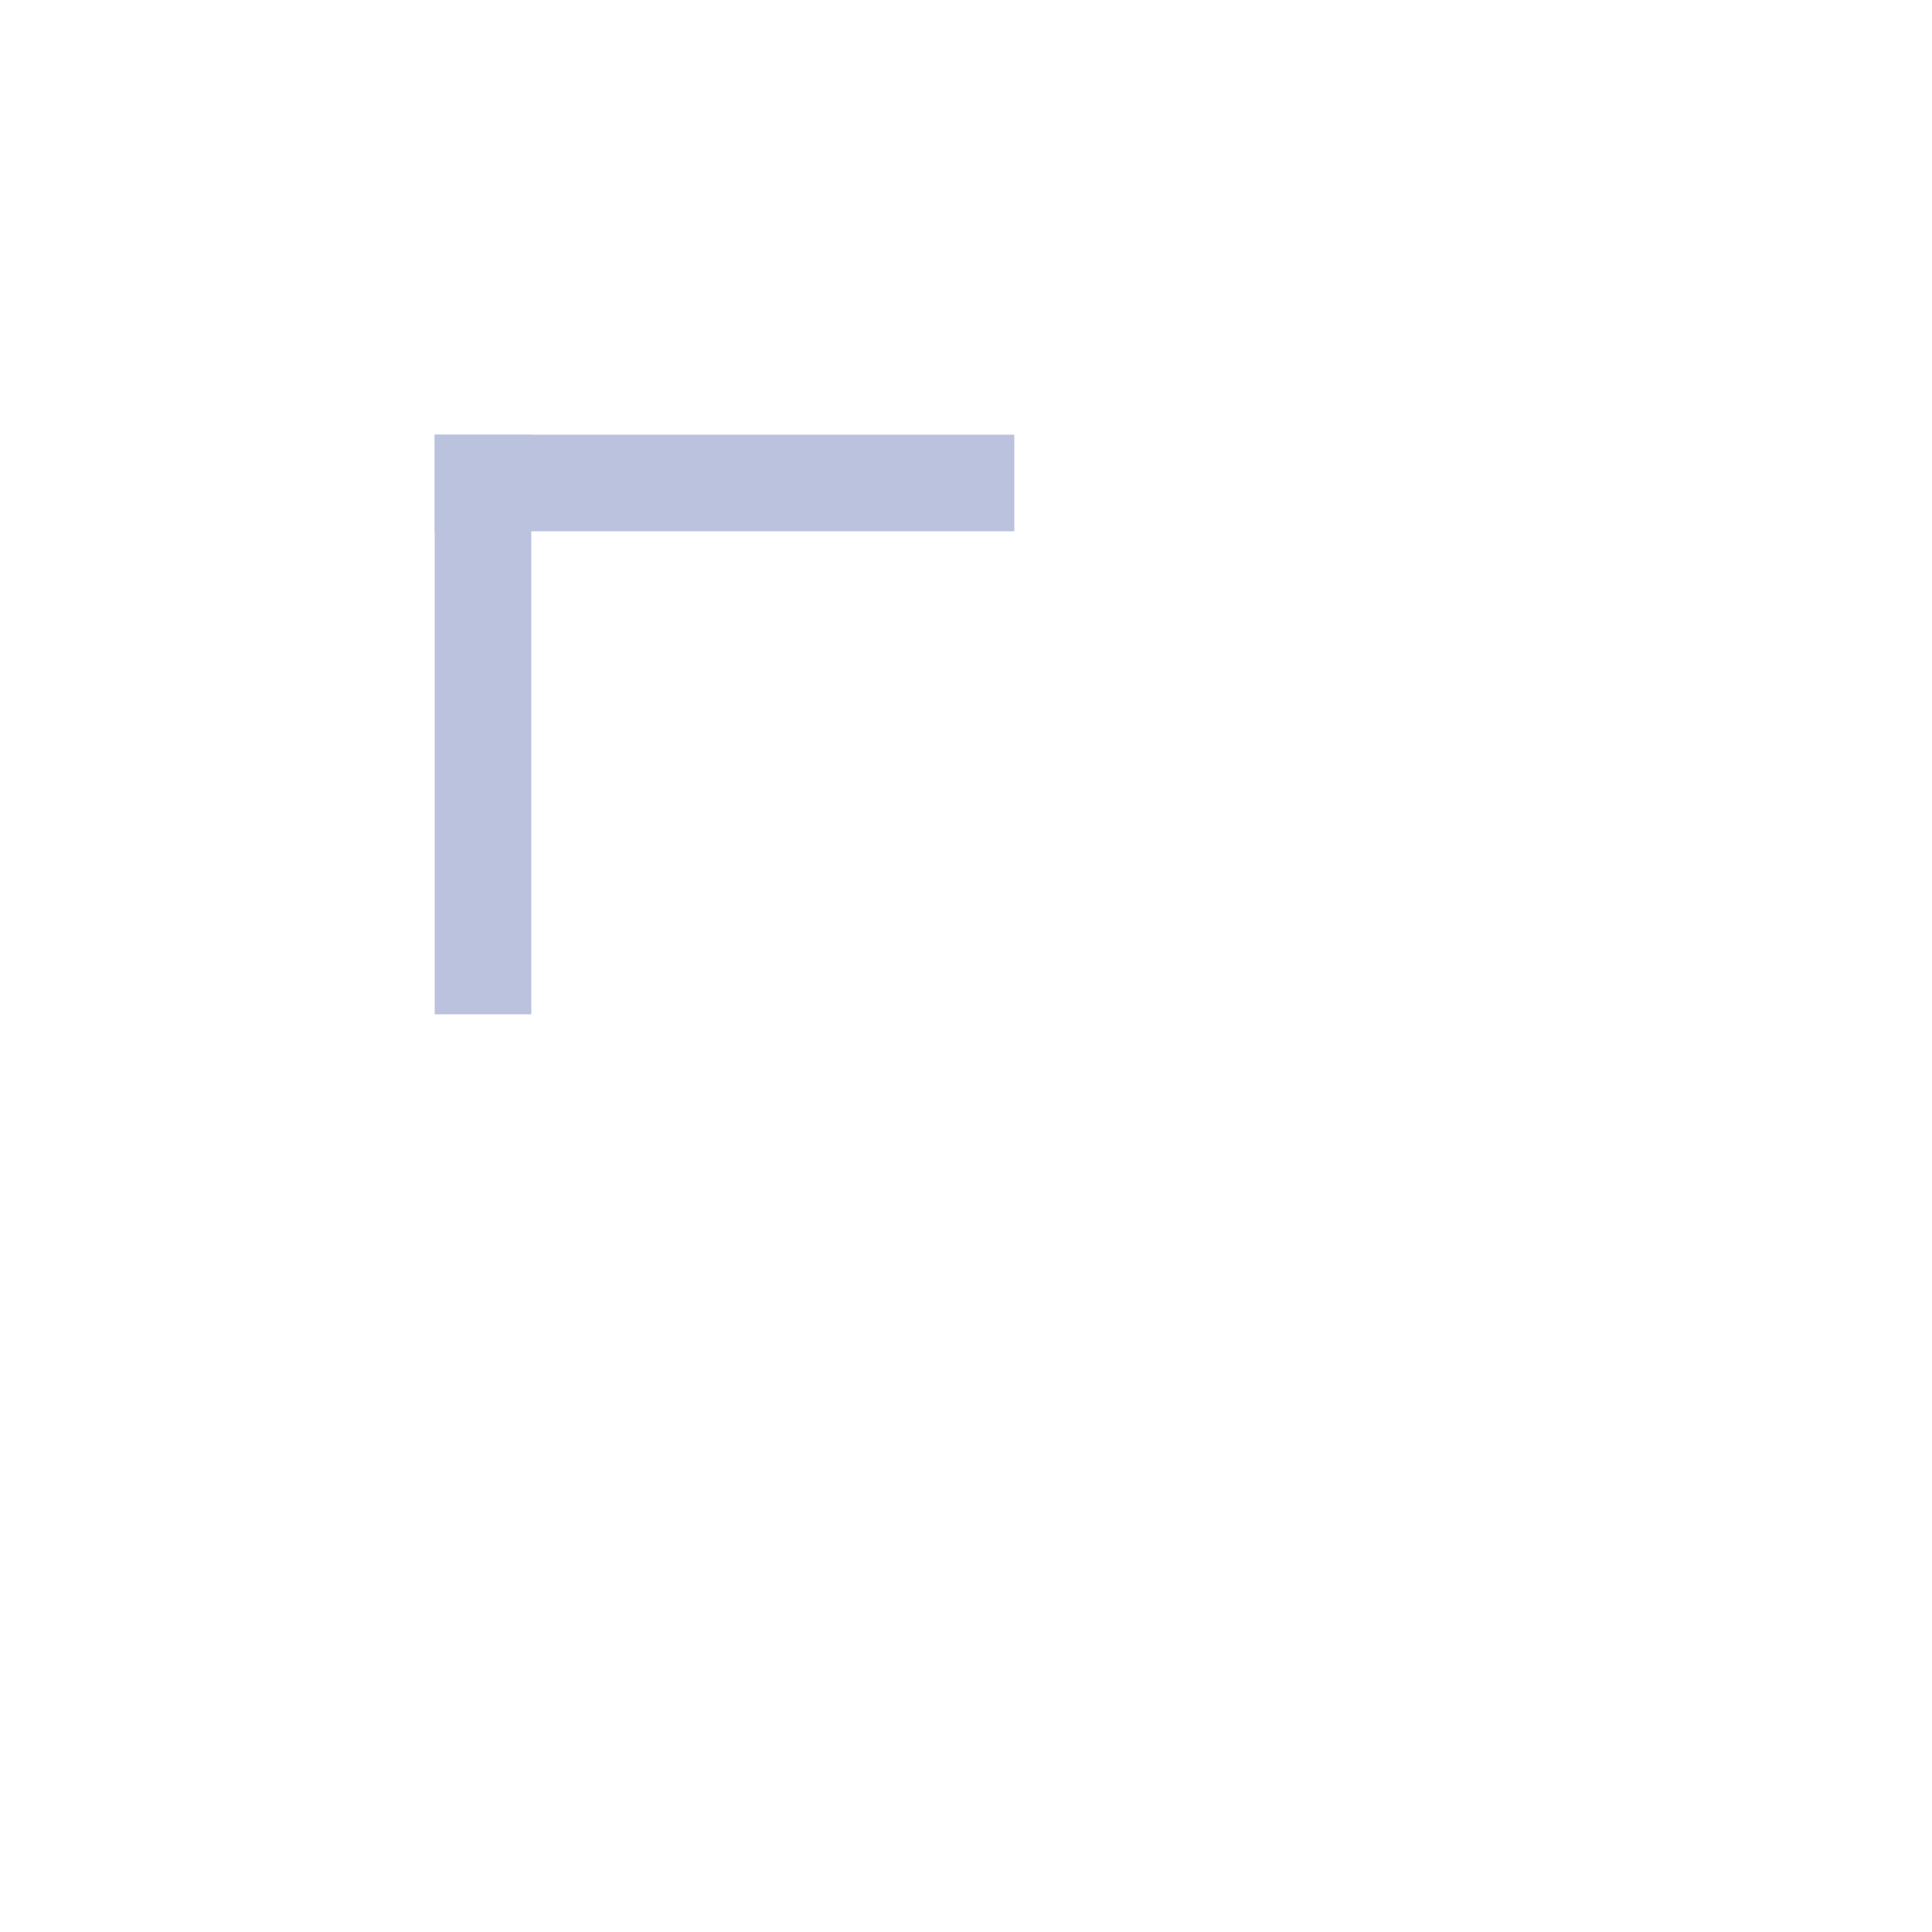
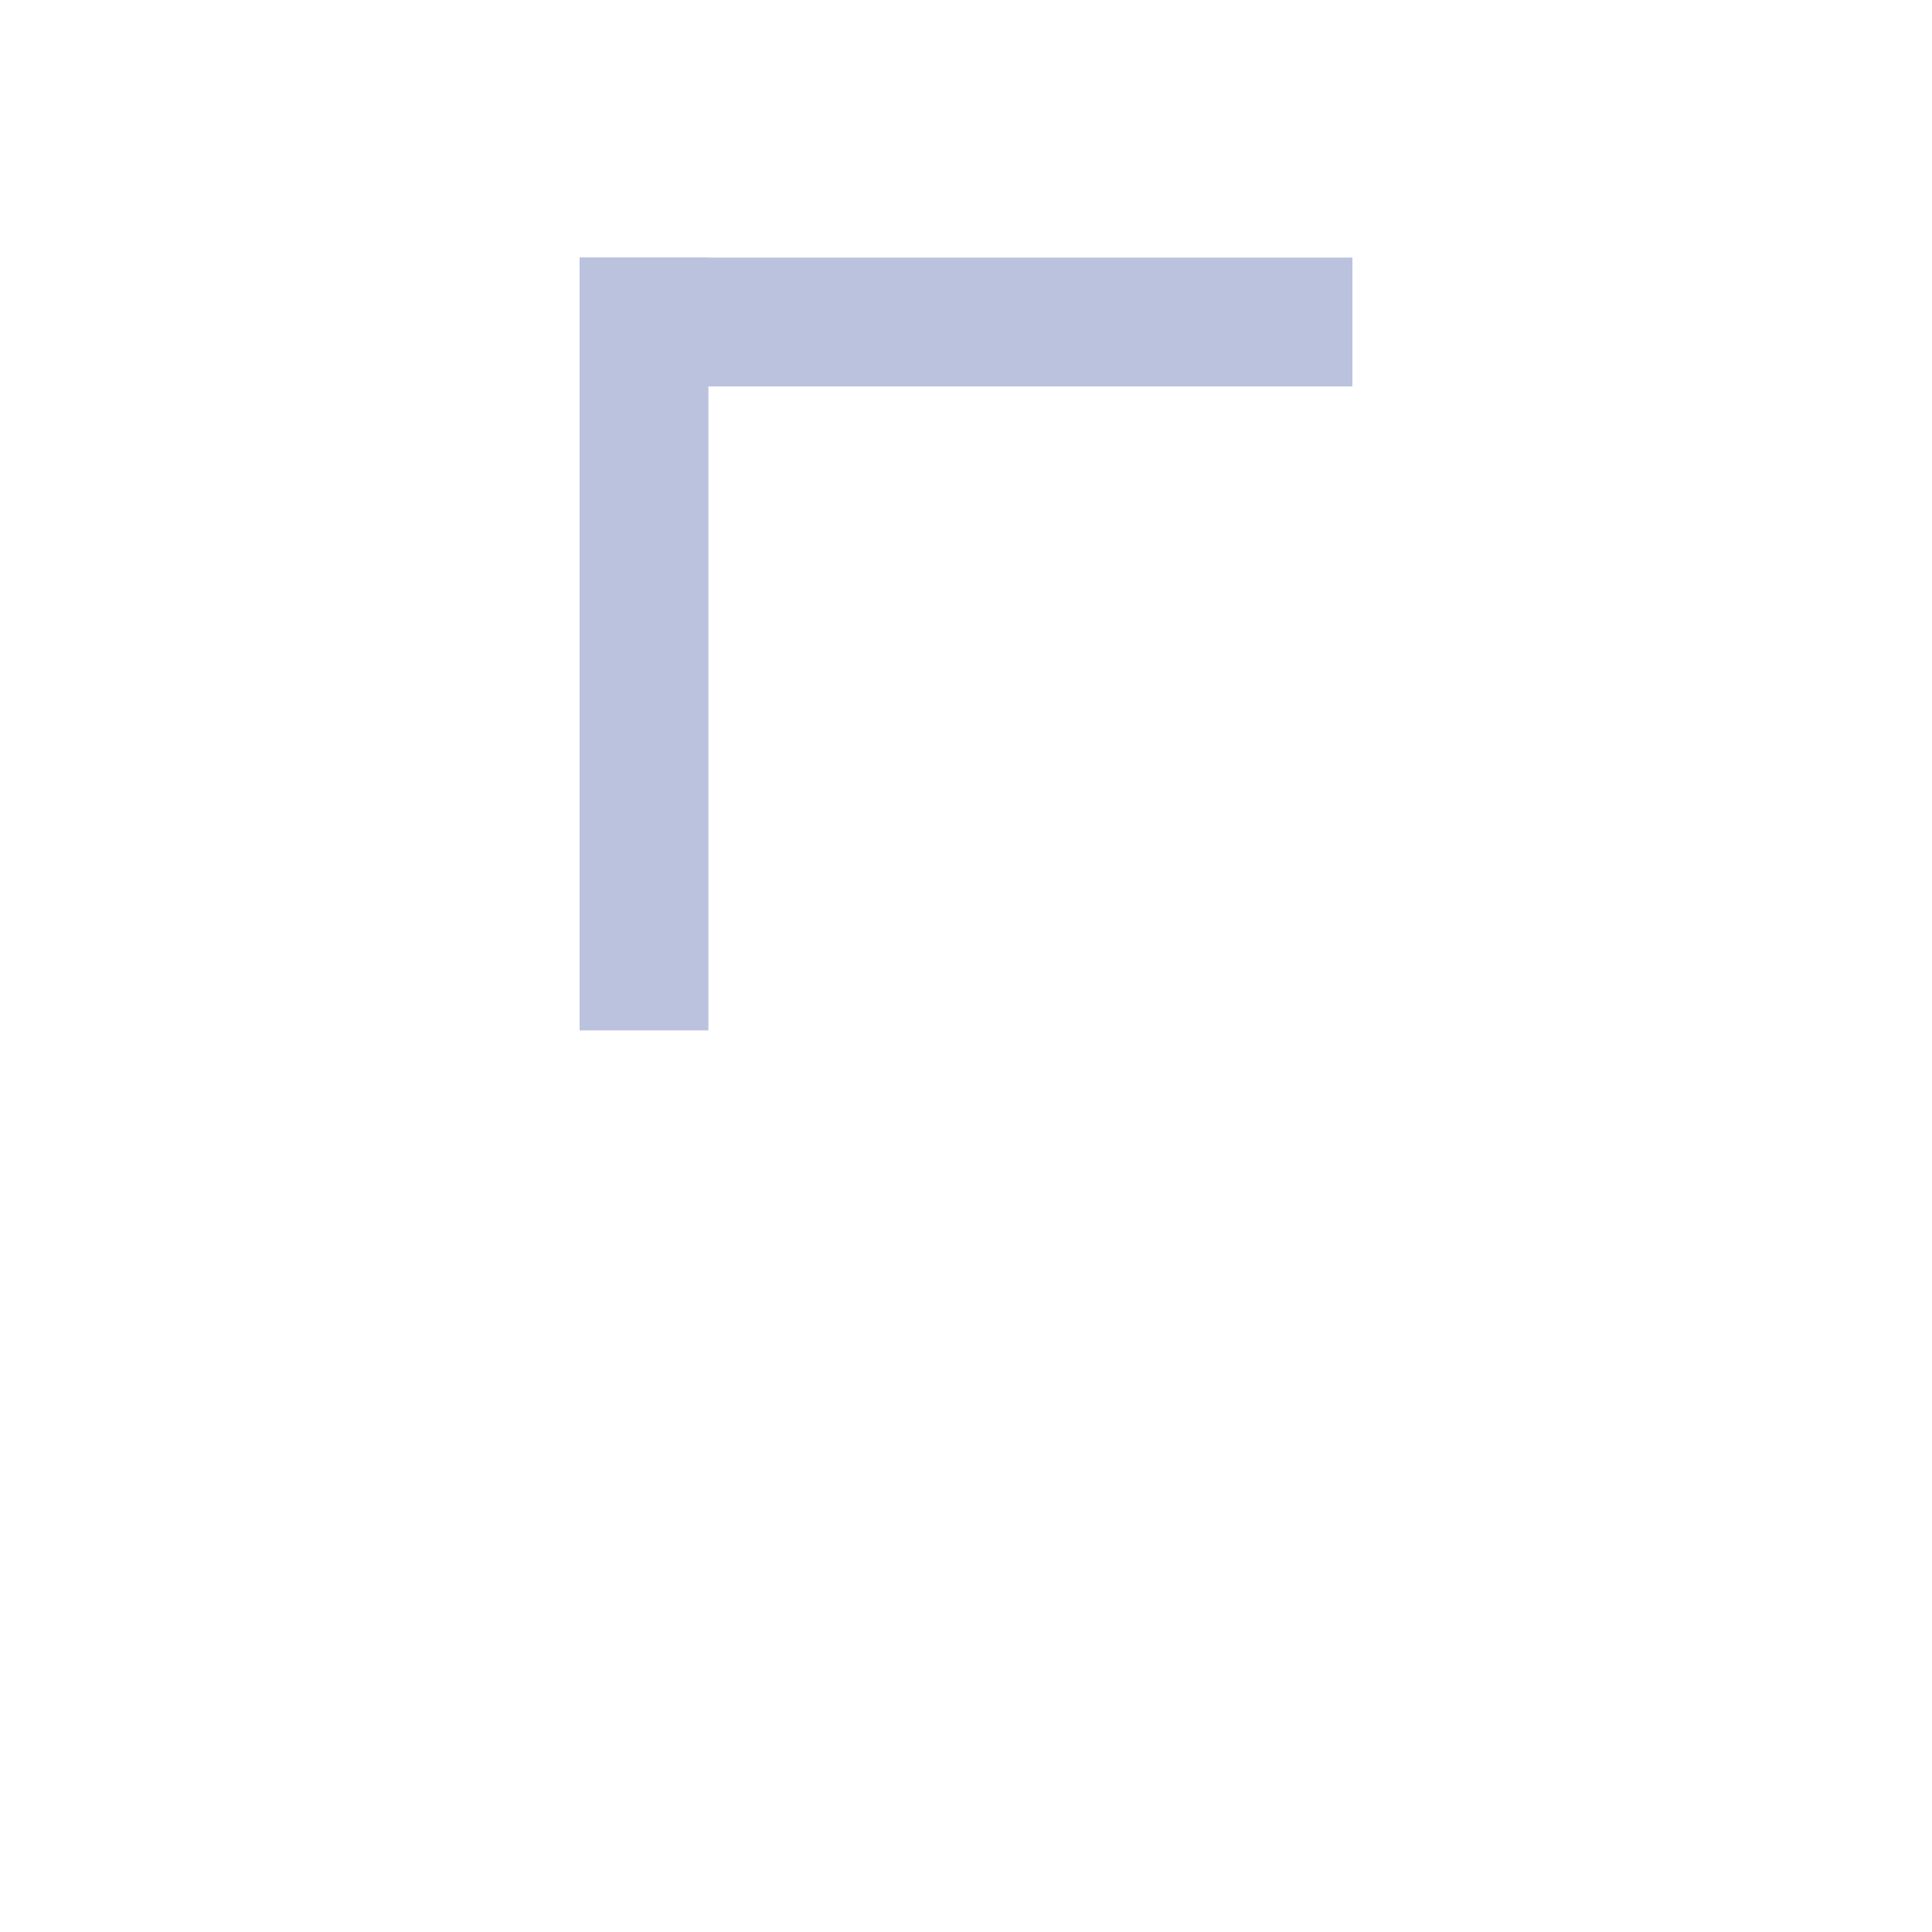
- <svg xmlns="http://www.w3.org/2000/svg" width="150" height="150" viewBox="0 0 200 100">
+ <svg xmlns="http://www.w3.org/2000/svg" width="150" height="150" viewBox="0 0 150 100">
  <defs>
    <g id="p">
      <line x1="0" y1="0" x2="0" y2="100" />
      <line x1="0" y1="0" x2="50" y2="0" />
    </g>
    <g id="b">
      <line x1="0" y1="0" x2="0" y2="100" />
      <line x1="0" y1="100" x2="50" y2="100" />
    </g>
    <g id="t">
      <line x1="50" y1="0" x2="50" y2="100" />
      <line x1="0" y1="0" x2="50" y2="0" />
    </g>
    <g id="k">
      <line x1="0" y1="0" x2="0" y2="50" />
      <line x1="0" y1="50" x2="50" y2="100" />
    </g>
    <g id="f">
      <line x1="0" y1="0" x2="0" y2="50" />
      <line x1="0" y1="0" x2="50" y2="0" />
    </g>
    <g id="sh">
      <line x1="0" y1="0" x2="0" y2="50" />
      <line x1="0" y1="0" x2="50" y2="50" />
    </g>
    <g id="zh">
      <line x1="0" y1="0" x2="0" y2="50" />
    </g>
    <g id="h">
      <line x1="0" y1="0" x2="0" y2="50" />
      <line x1="0" y1="50" x2="50" y2="50" />
      <line x1="50" y1="50" x2="50" y2="100" />
    </g>
    <g id="u">
      <line x1="0" y1="0" x2="0" y2="50" />
      <line x1="0" y1="50" x2="50" y2="50" />
      <line x1="0" y1="0" x2="50" y2="0" />
      <line x1="50" y1="0" x2="50" y2="50" />
    </g>
    <g id="o">
      <line x1="0" y1="0" x2="0" y2="50" />
      <line x1="0" y1="50" x2="50" y2="50" />
      <line x1="0" y1="0" x2="50" y2="0" />
    </g>
    <g id="ough">
      <line x1="0" y1="0" x2="0" y2="50" />
      <line x1="0" y1="50" x2="50" y2="50" />
      <line x1="0" y1="0" x2="50" y2="50" />
    </g>
    <g id="a">
      <line x1="0" y1="0" x2="0" y2="50" />
      <line x1="0" y1="0" x2="50" y2="50" />
      <line x1="0" y1="50" x2="50" y2="100" />
    </g>
    <g id="*">
      <line x1="0" y1="0" x2="0" y2="50" />
      <line x1="0" y1="0" x2="50" y2="50" />
      <line x1="0" y1="50" x2="-50" y2="100" />
    </g>
    <g id="mb">
      <line x1="0" y1="0" x2="0" y2="50" />
      <line x1="0" y1="50" x2="50" y2="50" />
      <line x1="0" y1="50" x2="50" y2="100" />
    </g>
    <g id="ng">
      <line x1="0" y1="0" x2="0" y2="50" />
      <line x1="0" y1="50" x2="50" y2="0" />
      <line x1="0" y1="50" x2="50" y2="100" />
    </g>
  </defs>
  <g stroke="#bac2de" stroke-width="10" stroke-linecap="square" fill="none">
    <use href="#f" transform="translate(50,0)" />
  </g>
</svg>
